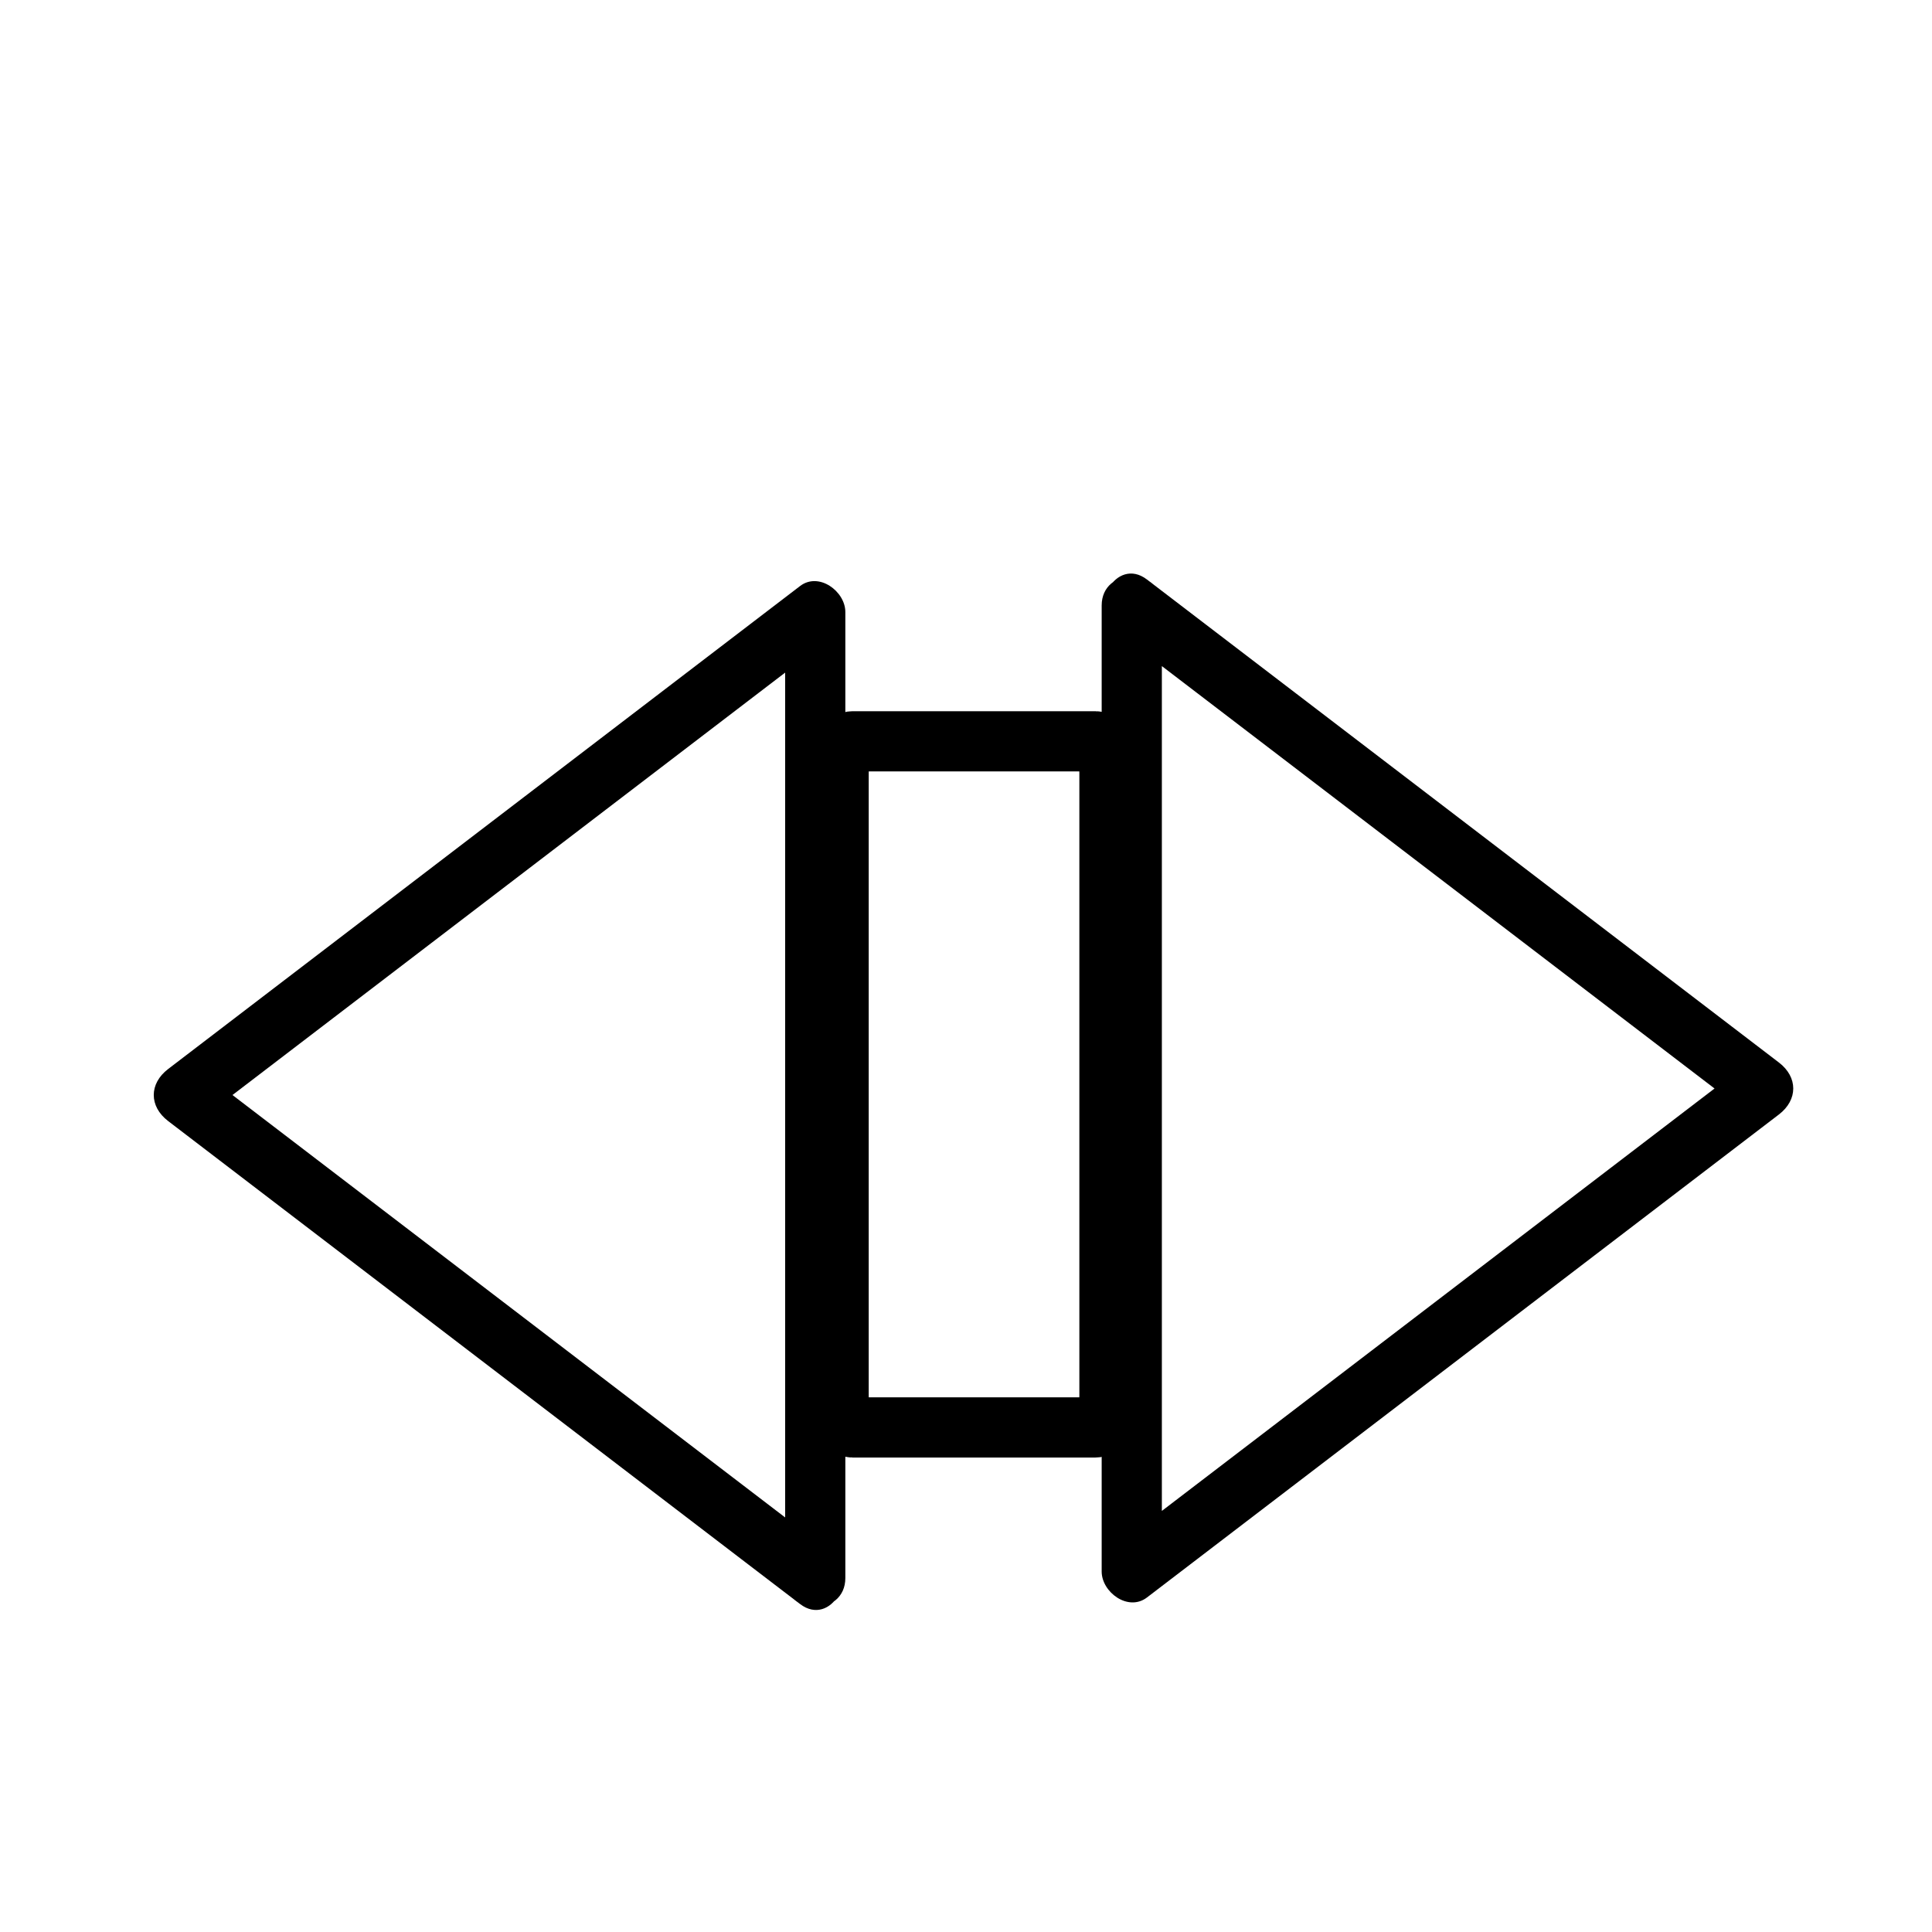
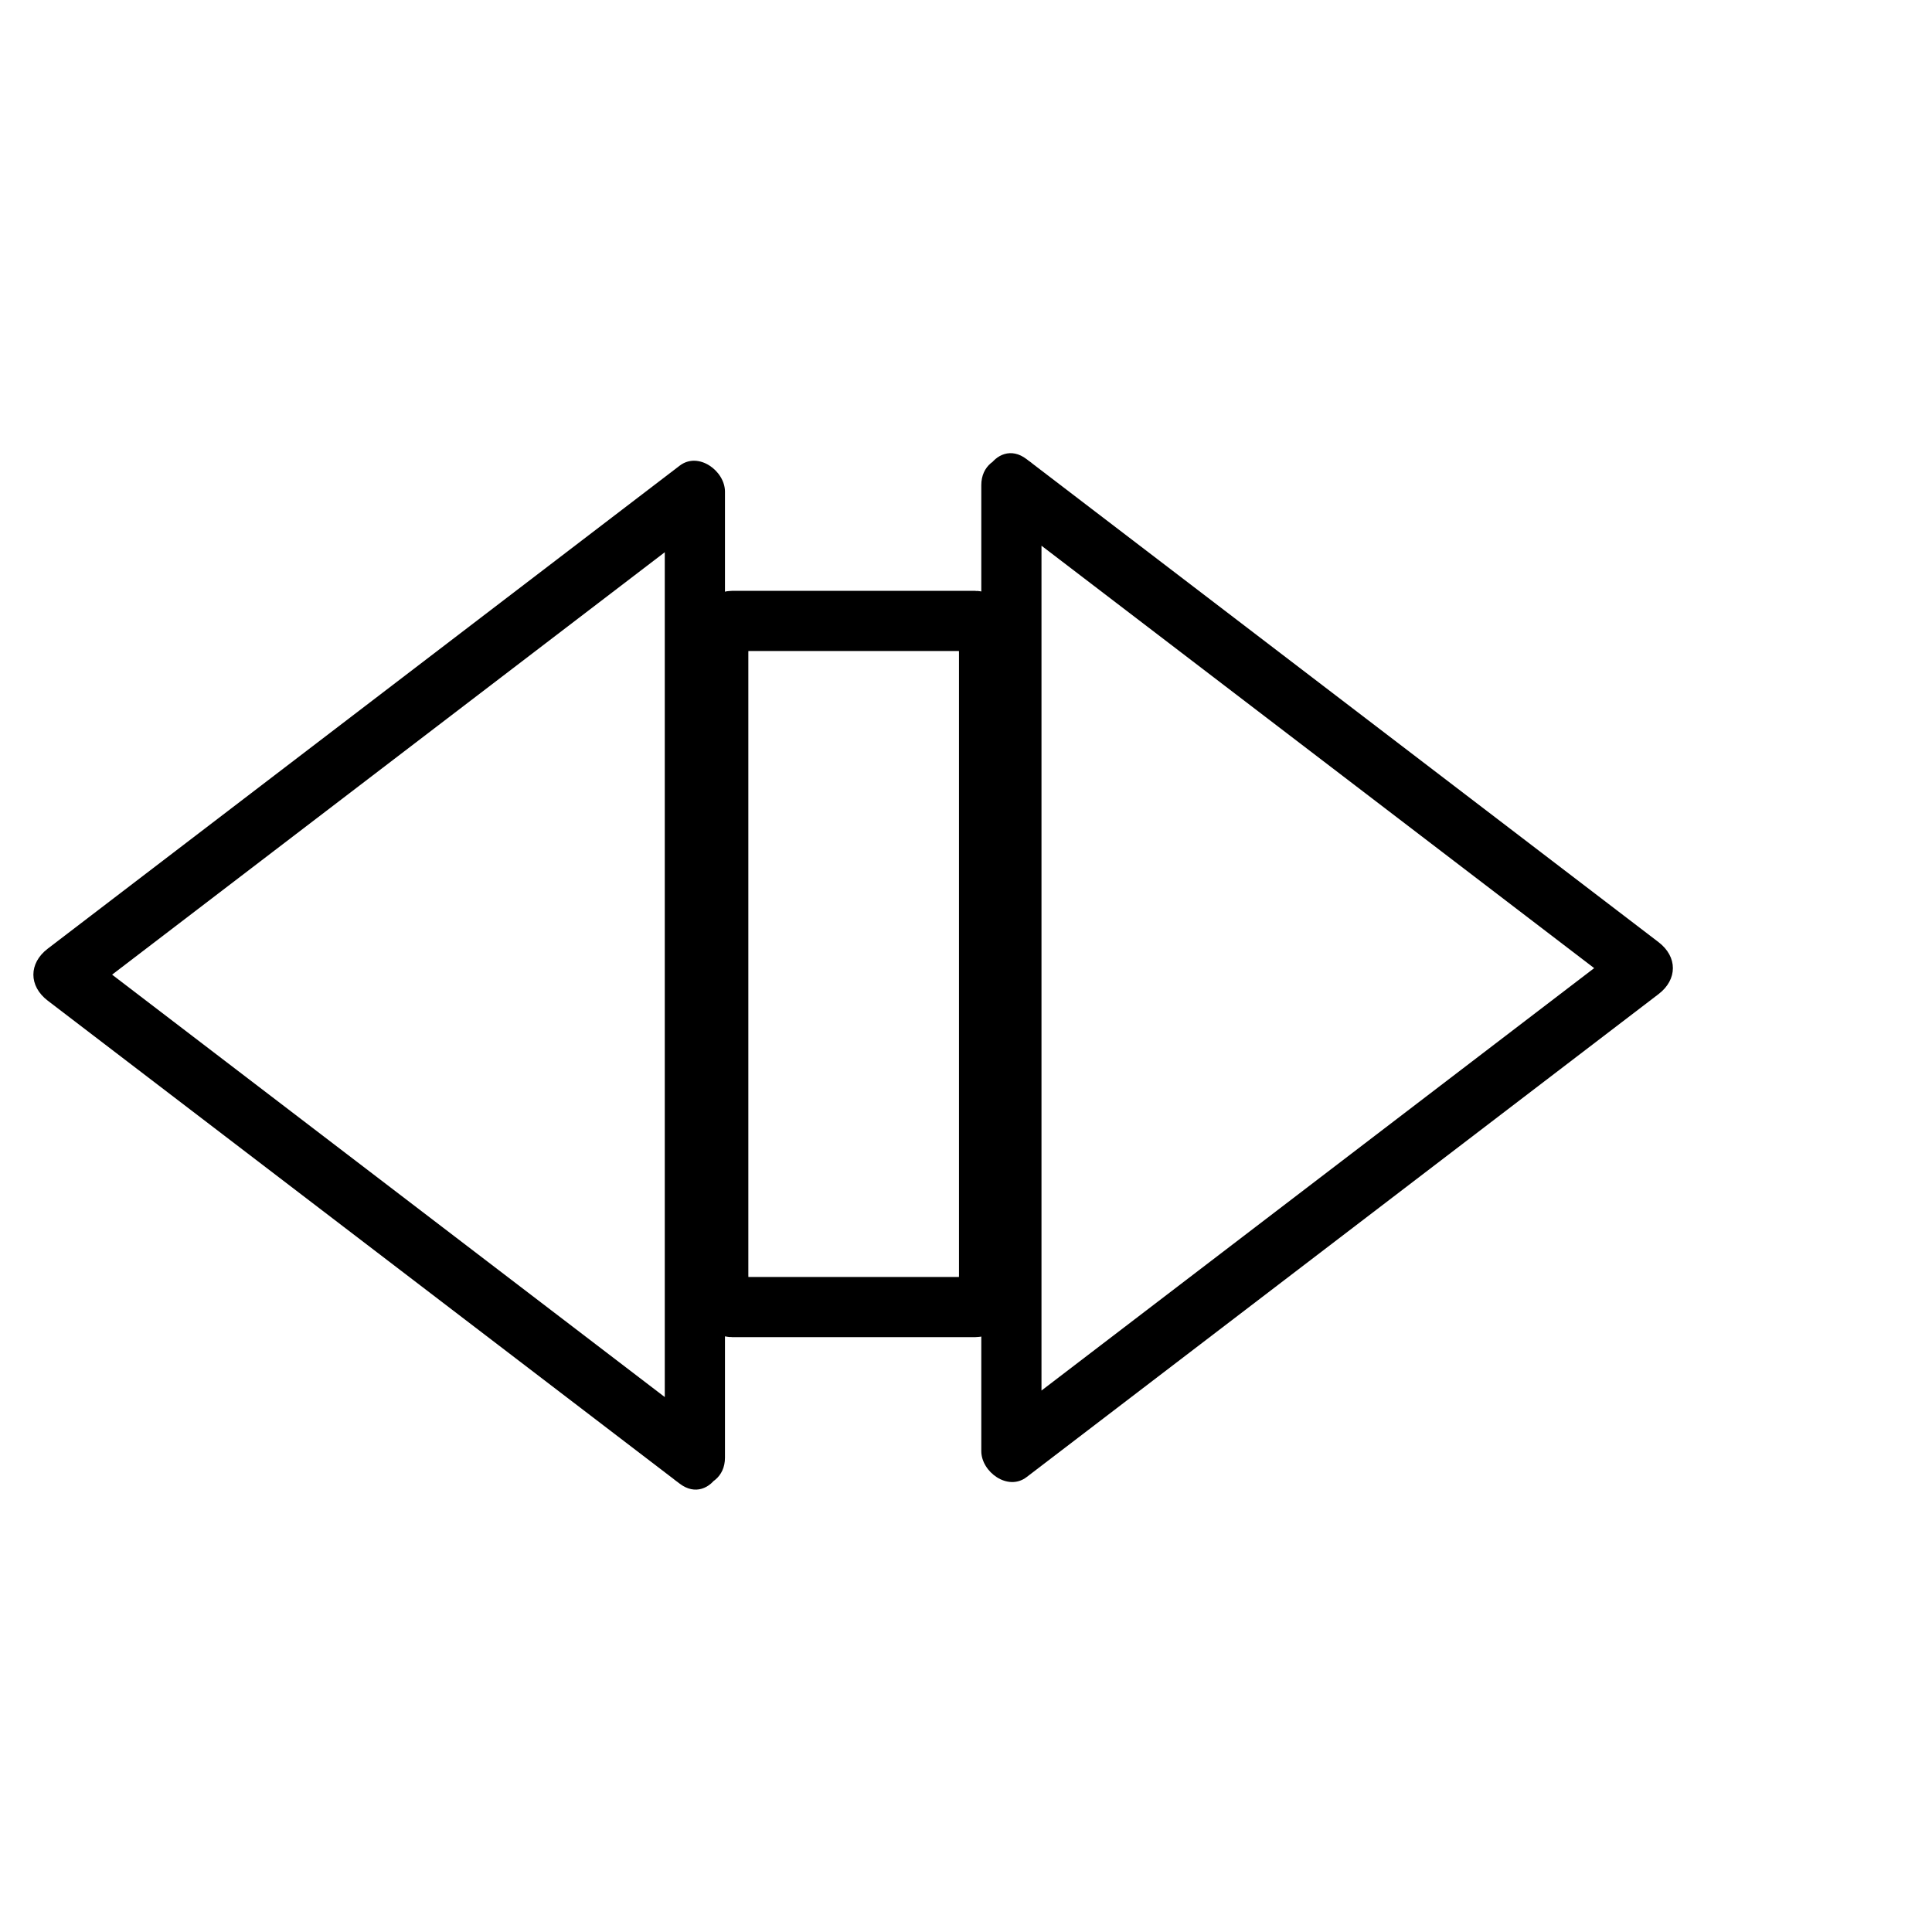
- <svg xmlns="http://www.w3.org/2000/svg" width="321" height="321">
+ <svg xmlns="http://www.w3.org/2000/svg" width="321" height="321" viewBox="20 20 321 321">
  <g>
-     <path id="svg_1" d="m184.335,231.865c0,2.928 -1.042,5.302 -2.327,5.302h-40.345c-1.285,0 -2.327,-2.374 -2.327,-5.302v-103.396c0,-2.928 1.042,-5.302 2.327,-5.302h40.345c1.285,0 2.327,2.374 2.327,5.302v103.396l0,0z" stroke-width="10" stroke="#000" fill="none" />
-     <path id="svg_2" d="m185.519,104.92c34.999,26.75 69.999,53.501 104.999,80.251c0,-2.878 0,-5.756 0,-8.635c-35,26.75 -70,53.501 -104.999,80.251c2.508,1.439 5.016,2.878 7.523,4.317c0,-49.383 0,-98.765 0,-148.147c0,-4.119 0,-8.237 0,-12.355c0,-6.449 -10,-6.449 -10,0c0,49.382 0,98.765 0,148.147c0,4.118 0,8.237 0,12.355c0,3.436 4.396,6.707 7.523,4.317c35,-26.75 69.999,-53.501 104.999,-80.251c3.178,-2.429 3.178,-6.206 0,-8.635c-35,-26.75 -69.999,-53.501 -104.999,-80.251c-5.125,-3.916 -10.096,4.777 -5.046,8.636l0,0l0,0z" fill="#000" />
-     <path d="m28.025,106.129c34.999,26.75 69.999,53.501 104.999,80.251c0,-2.878 0,-5.756 0,-8.635c-35,26.75 -70,53.501 -104.999,80.251c2.508,1.439 5.016,2.878 7.523,4.317c0,-49.383 0,-98.765 0,-148.147c0,-4.119 0,-8.237 0,-12.355c0,-6.449 -10,-6.449 -10,0c0,49.382 0,98.765 0,148.147c0,4.118 0,8.237 0,12.355c0,3.436 4.396,6.707 7.523,4.317c35,-26.75 69.999,-53.501 104.999,-80.251c3.178,-2.429 3.178,-6.206 0,-8.635c-35,-26.75 -69.999,-53.501 -104.999,-80.251c-5.125,-3.916 -10.096,4.777 -5.046,8.636l0,0l0,0z" fill="#000" id="svg_3" transform="rotate(-180.0, 83, 182)" />
+     <path d="m184.335,231.865c0,2.928 -1.042,5.302 -2.327,5.302h-40.345c-1.285,0 -2.327,-2.374 -2.327,-5.302v-103.396c0,-2.928 1.042,-5.302 2.327,-5.302h40.345c1.285,0 2.327,2.374 2.327,5.302v103.396l0,0z" stroke-width="10" stroke="#000" fill="none" />
+     <path d="m185.519,104.92c34.999,26.75 69.999,53.501 104.999,80.251c0,-2.878 0,-5.756 0,-8.635c-35,26.75 -70,53.501 -104.999,80.251c2.508,1.439 5.016,2.878 7.523,4.317c0,-49.383 0,-98.765 0,-148.147c0,-4.119 0,-8.237 0,-12.355c0,-6.449 -10,-6.449 -10,0c0,49.382 0,98.765 0,148.147c0,4.118 0,8.237 0,12.355c0,3.436 4.396,6.707 7.523,4.317c35,-26.75 69.999,-53.501 104.999,-80.251c3.178,-2.429 3.178,-6.206 0,-8.635c-35,-26.75 -69.999,-53.501 -104.999,-80.251c-5.125,-3.916 -10.096,4.777 -5.046,8.636l0,0l0,0z" fill="#000" />
+     <path d="m28.025,106.129c34.999,26.75 69.999,53.501 104.999,80.251c0,-2.878 0,-5.756 0,-8.635c-35,26.75 -70,53.501 -104.999,80.251c2.508,1.439 5.016,2.878 7.523,4.317c0,-49.383 0,-98.765 0,-148.147c0,-4.119 0,-8.237 0,-12.355c0,-6.449 -10,-6.449 -10,0c0,49.382 0,98.765 0,148.147c0,4.118 0,8.237 0,12.355c0,3.436 4.396,6.707 7.523,4.317c35,-26.75 69.999,-53.501 104.999,-80.251c3.178,-2.429 3.178,-6.206 0,-8.635c-35,-26.75 -69.999,-53.501 -104.999,-80.251c-5.125,-3.916 -10.096,4.777 -5.046,8.636l0,0l0,0z" fill="#000" transform="rotate(-180.0, 83, 182)" />
  </g>
</svg>
